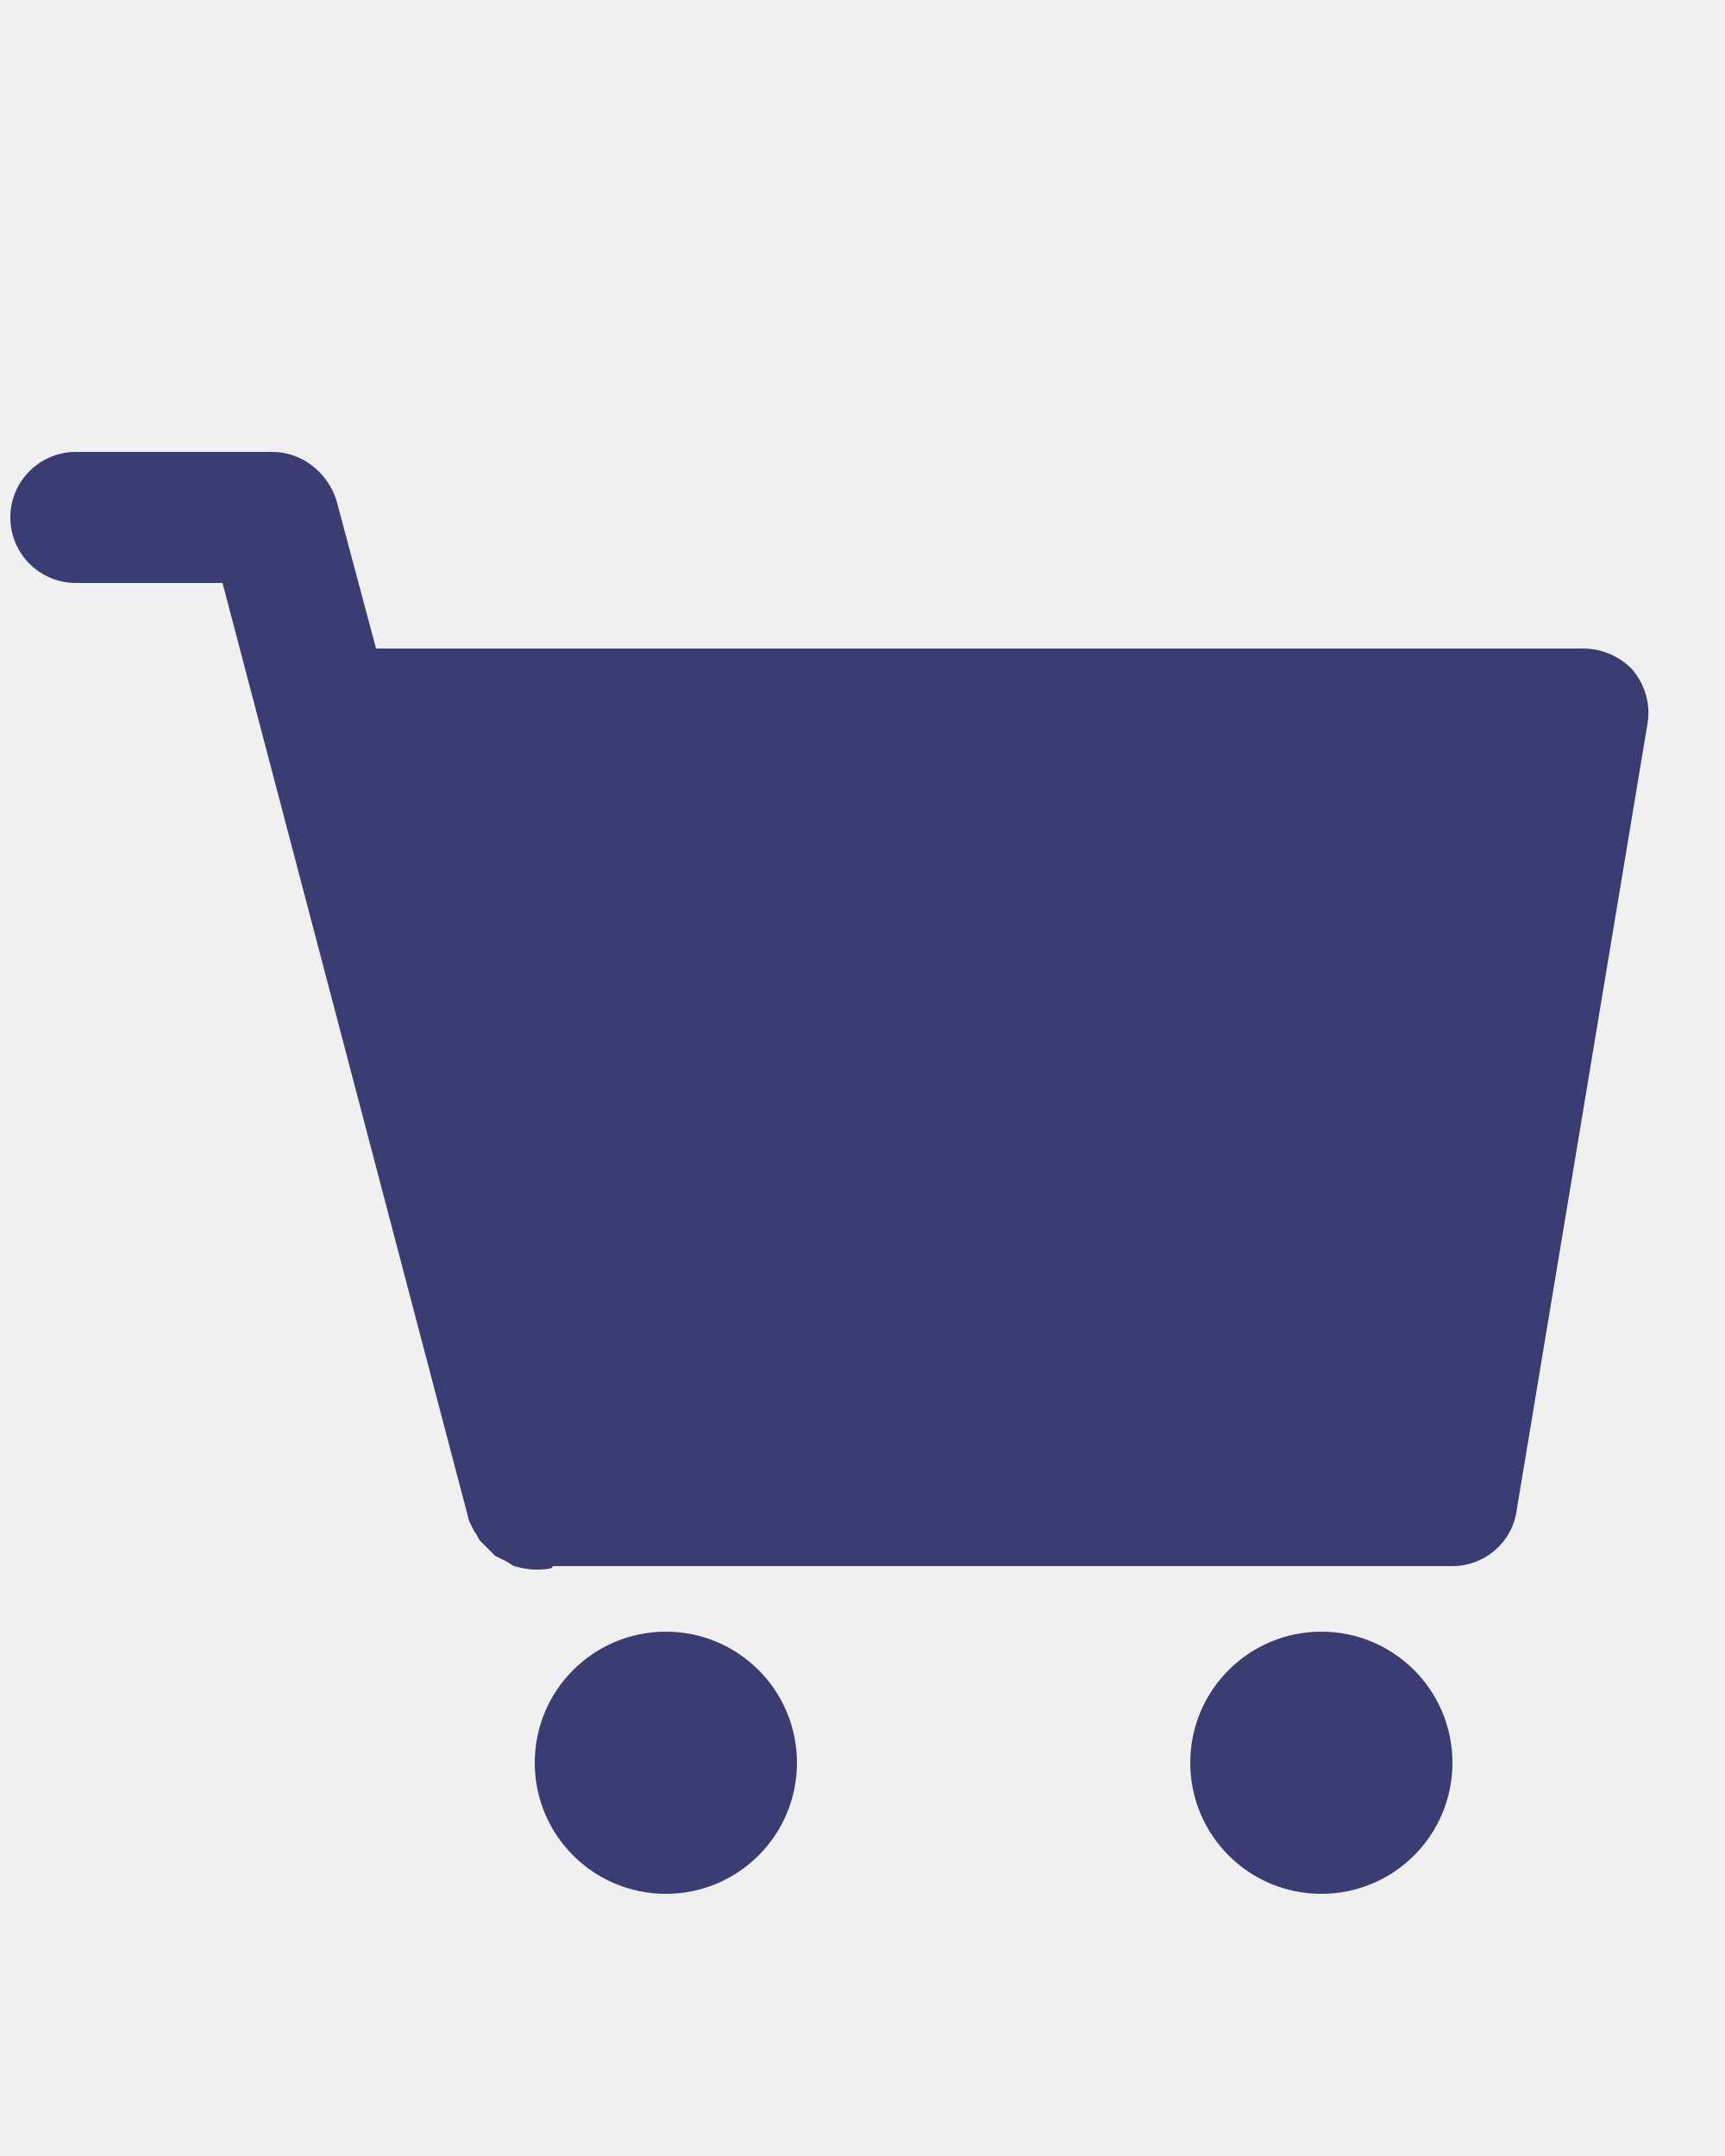
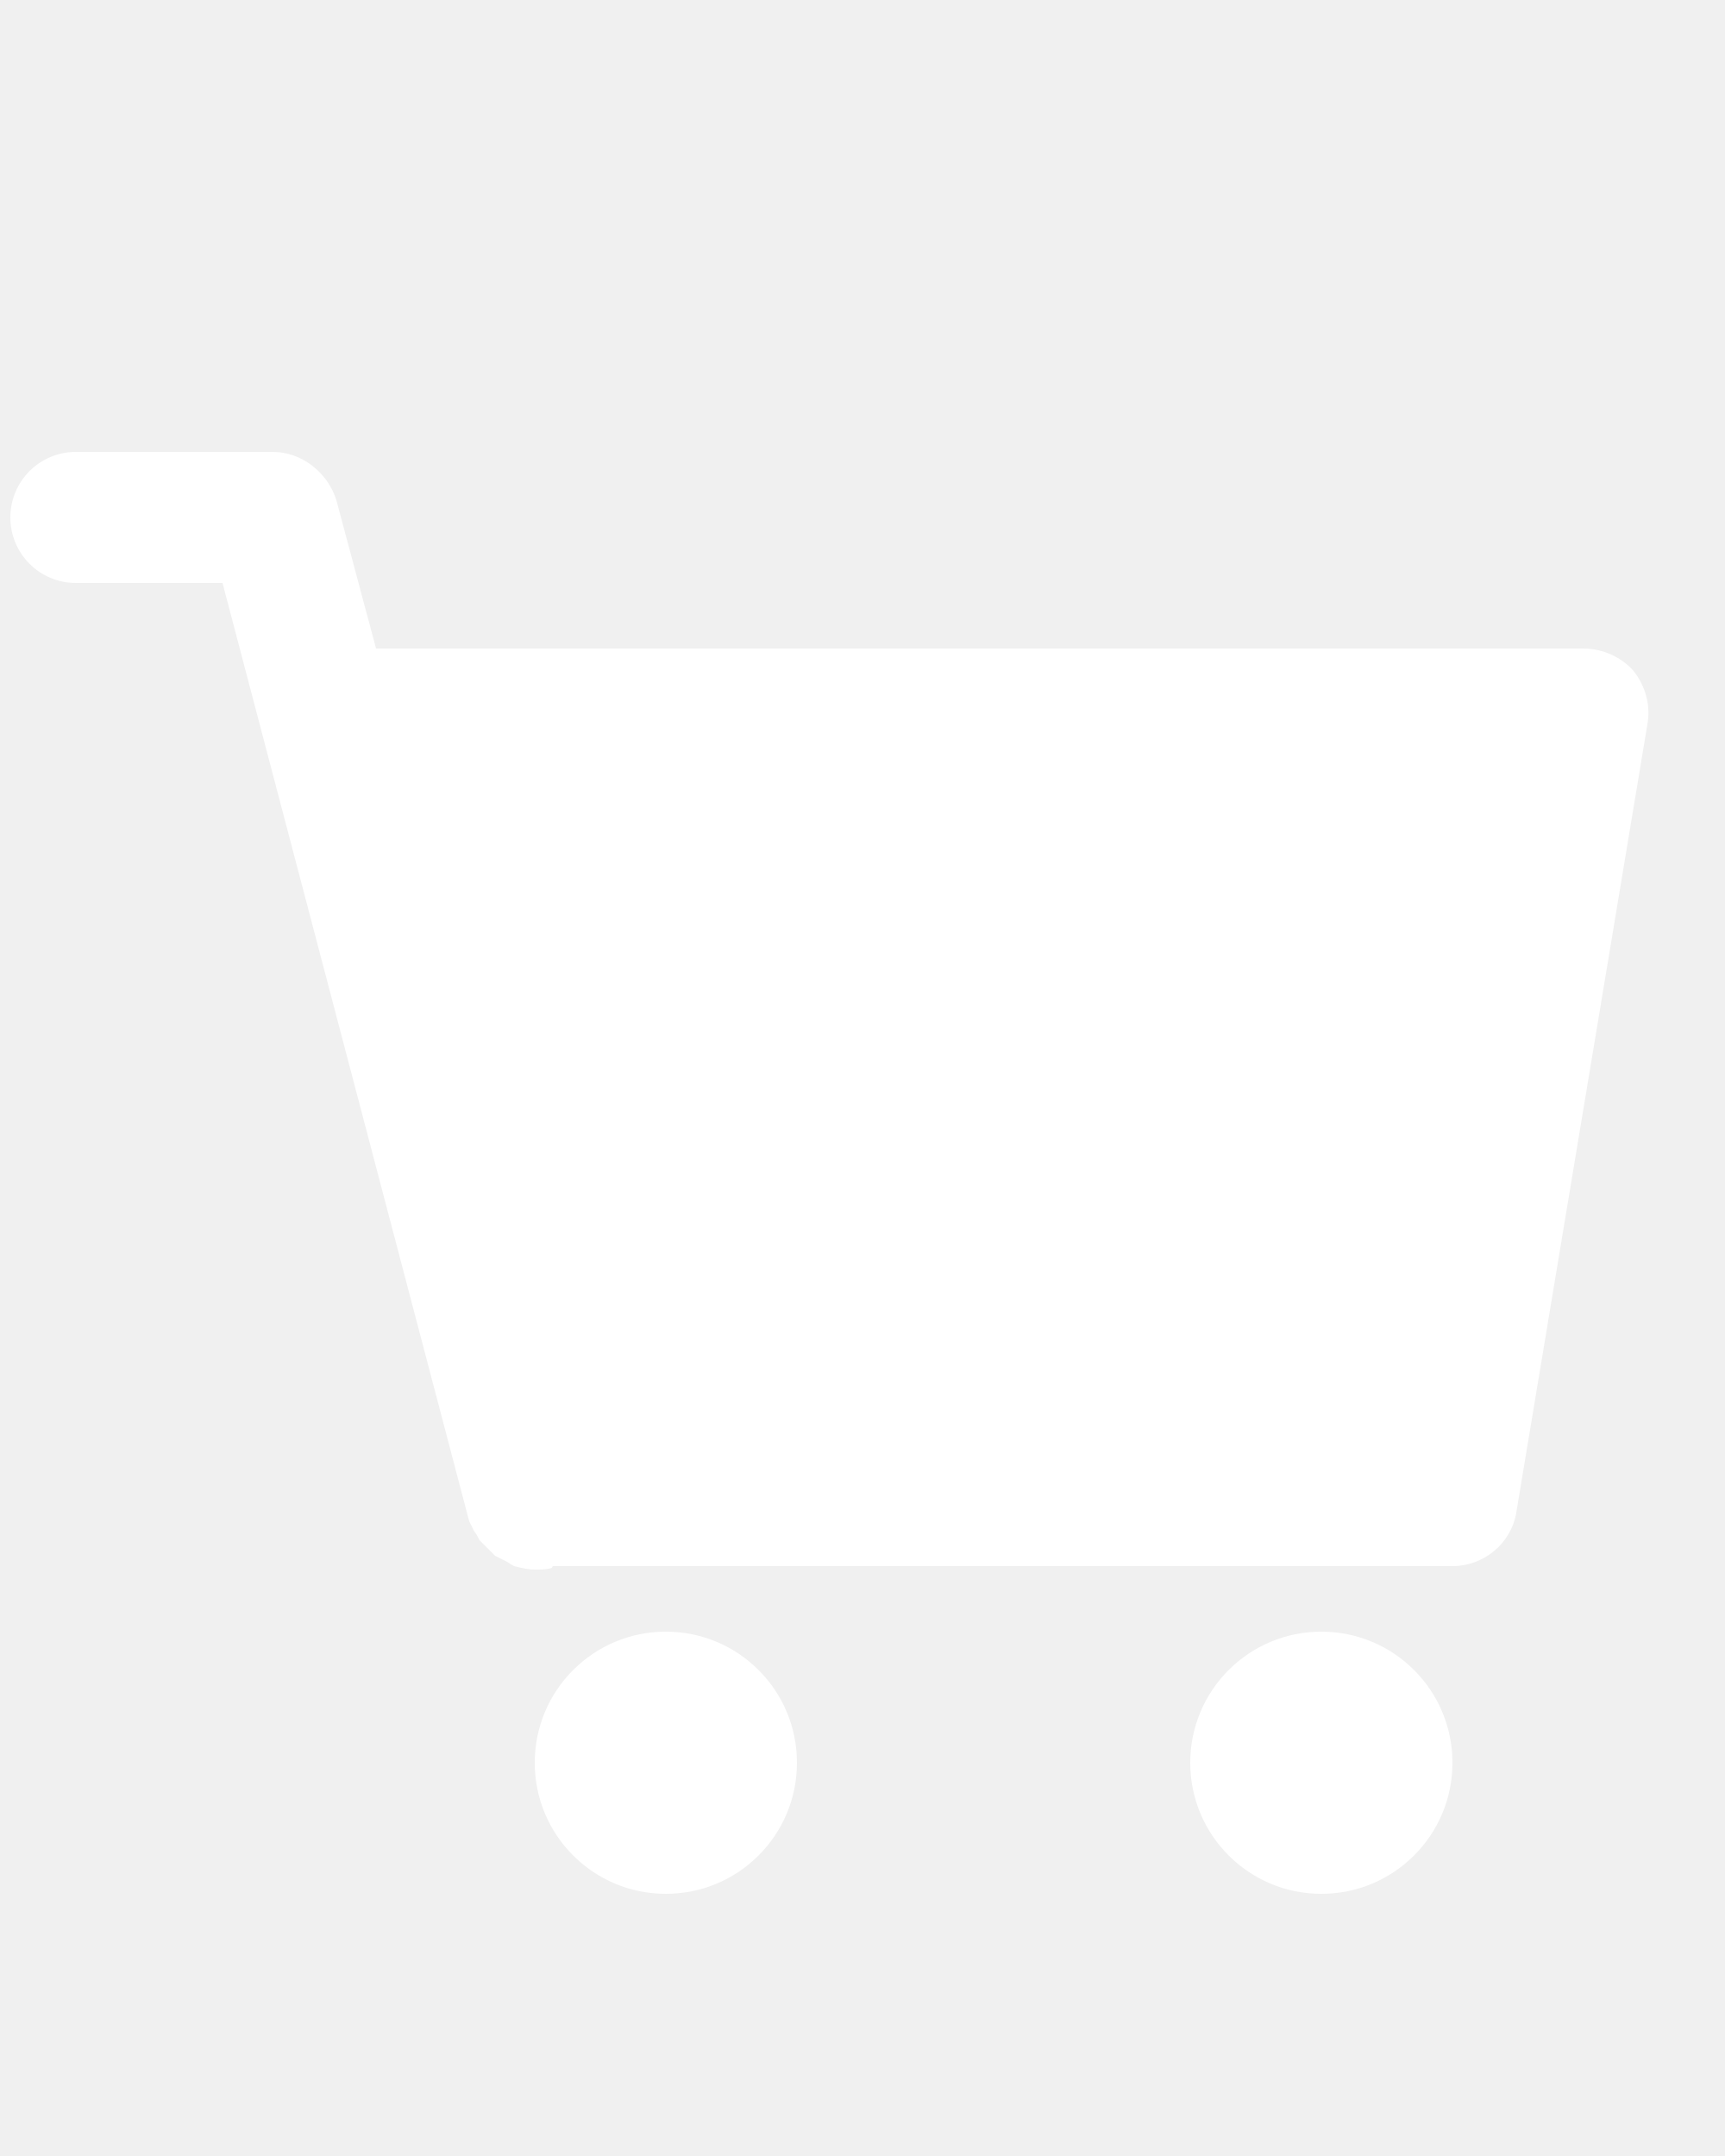
<svg xmlns="http://www.w3.org/2000/svg" version="1.1" id="Layer_1" x="0px" y="0px" viewBox="0 0 100 125" style="enable-background:new 0 0 100 125;" xml:space="preserve">
  <style type="text/css">
- 	.st0{fill:#3A3D72;}
+ 	.st0{fill:#FFFFFF;}
</style>
  <g>
-     <path class="st0" d="M95.5,42l-7.6,45.7c-0.3,1.8-1.9,3.1-3.7,3.1H32.1c0,0-0.1,0-0.1,0.1c-0.3,0.1-0.6,0.1-1,0.1l0,0   c-0.4,0-0.8-0.1-1.2-0.2c-0.2-0.1-0.3-0.2-0.5-0.3c-0.2-0.1-0.4-0.2-0.6-0.3c-0.1-0.1-0.3-0.3-0.4-0.4c-0.2-0.2-0.3-0.3-0.5-0.5   c-0.1-0.2-0.2-0.4-0.3-0.5c-0.1-0.2-0.2-0.4-0.3-0.6L12.9,33.8H4.4c-2.1,0-3.8-1.7-3.8-3.8c0-2.1,1.7-3.8,3.8-3.8h11.4   c1.7,0,3.2,1.2,3.7,2.8l2.3,8.6h70c1.1,0,2.2,0.5,2.9,1.3C95.4,39.8,95.7,40.9,95.5,42z M38.6,94.6c-4.2,0-7.6,3.4-7.6,7.6   s3.4,7.6,7.6,7.6s7.6-3.4,7.6-7.6S42.8,94.6,38.6,94.6z M76.6,94.6c-4.2,0-7.6,3.4-7.6,7.6s3.4,7.6,7.6,7.6s7.6-3.4,7.6-7.6   S80.8,94.6,76.6,94.6z" />
+     <path class="st0" d="M95.5,42l-7.6,45.7c-0.3,1.8-1.9,3.1-3.7,3.1H32.1c0,0-0.1,0-0.1,0.1C31.7,91,31.4,91,31,91l0,0   c-0.4,0-0.8-0.1-1.2-0.2c-0.2-0.1-0.3-0.2-0.5-0.3c-0.2-0.1-0.4-0.2-0.6-0.3c-0.1-0.1-0.3-0.3-0.4-0.4c-0.2-0.2-0.3-0.3-0.5-0.5   c-0.1-0.2-0.2-0.4-0.3-0.5c-0.1-0.2-0.2-0.4-0.3-0.6L12.9,33.8H4.4c-2.1,0-3.8-1.7-3.8-3.8s1.7-3.8,3.8-3.8h11.4   c1.7,0,3.2,1.2,3.7,2.8l2.3,8.6h70c1.1,0,2.2,0.5,2.9,1.3C95.4,39.8,95.7,40.9,95.5,42z M38.6,94.6c-4.2,0-7.6,3.4-7.6,7.6   s3.4,7.6,7.6,7.6s7.6-3.4,7.6-7.6S42.8,94.6,38.6,94.6z M76.6,94.6c-4.2,0-7.6,3.4-7.6,7.6s3.4,7.6,7.6,7.6s7.6-3.4,7.6-7.6   S80.8,94.6,76.6,94.6z" />
  </g>
</svg>
